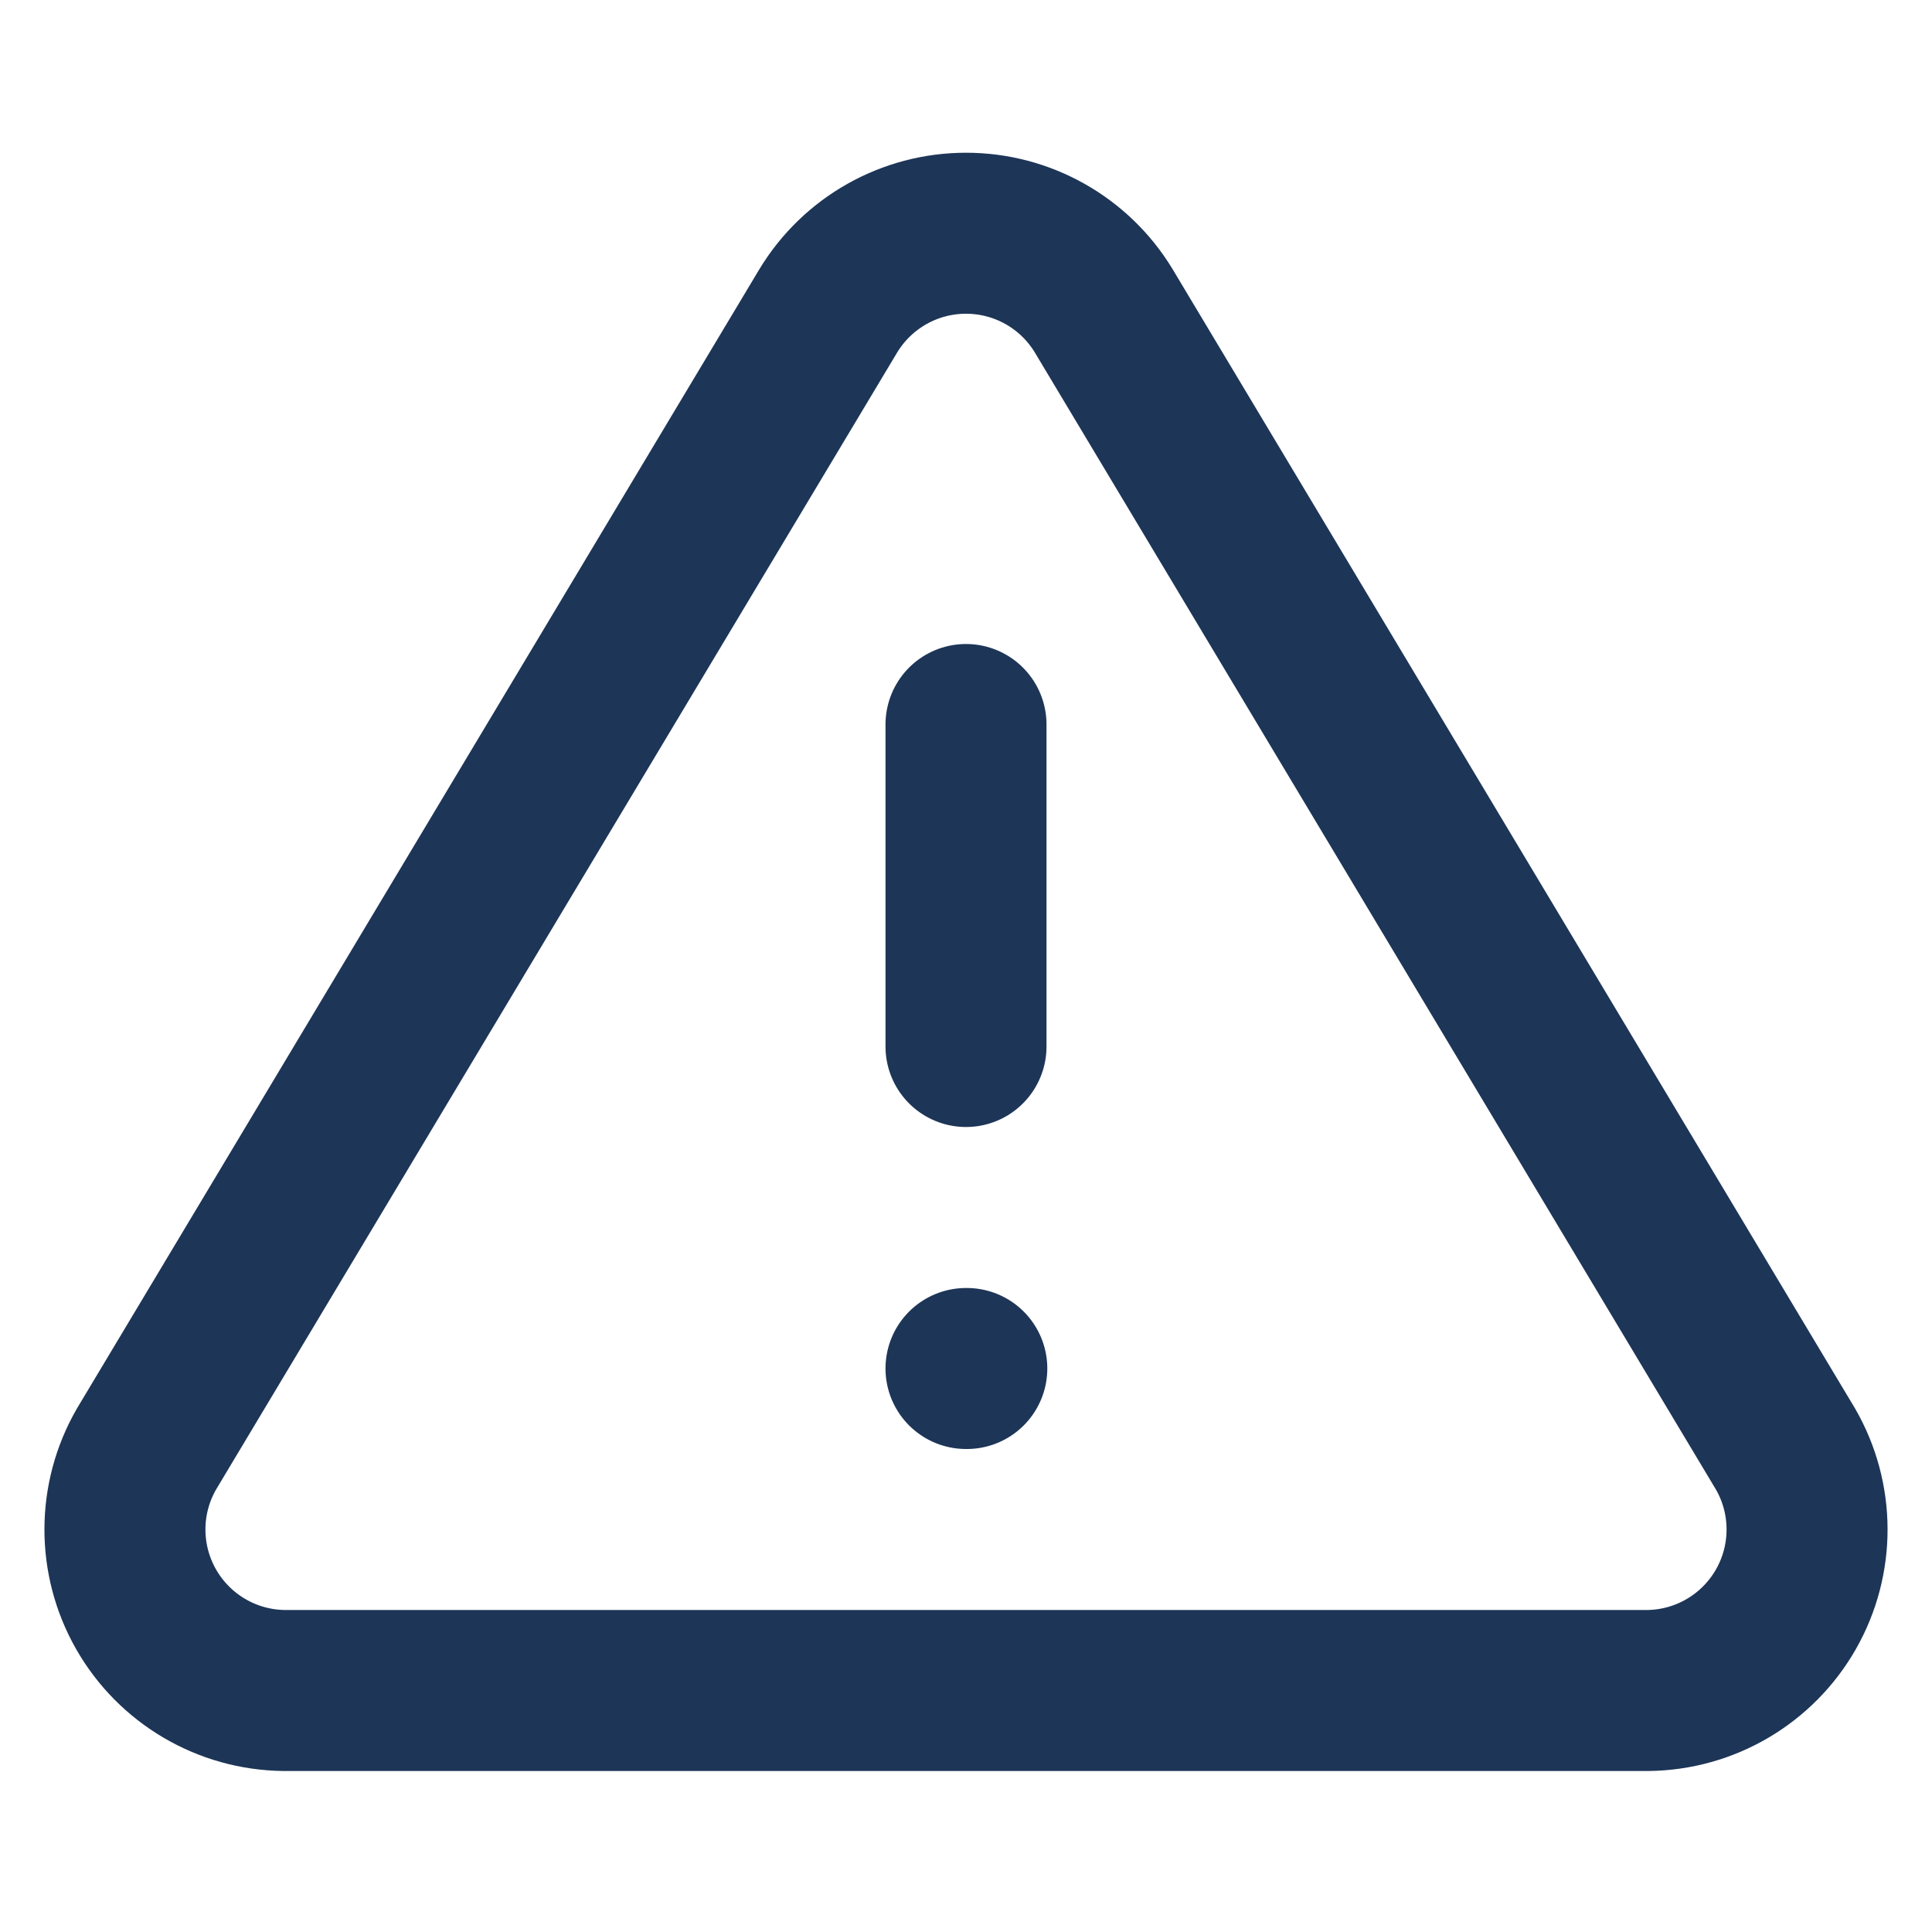
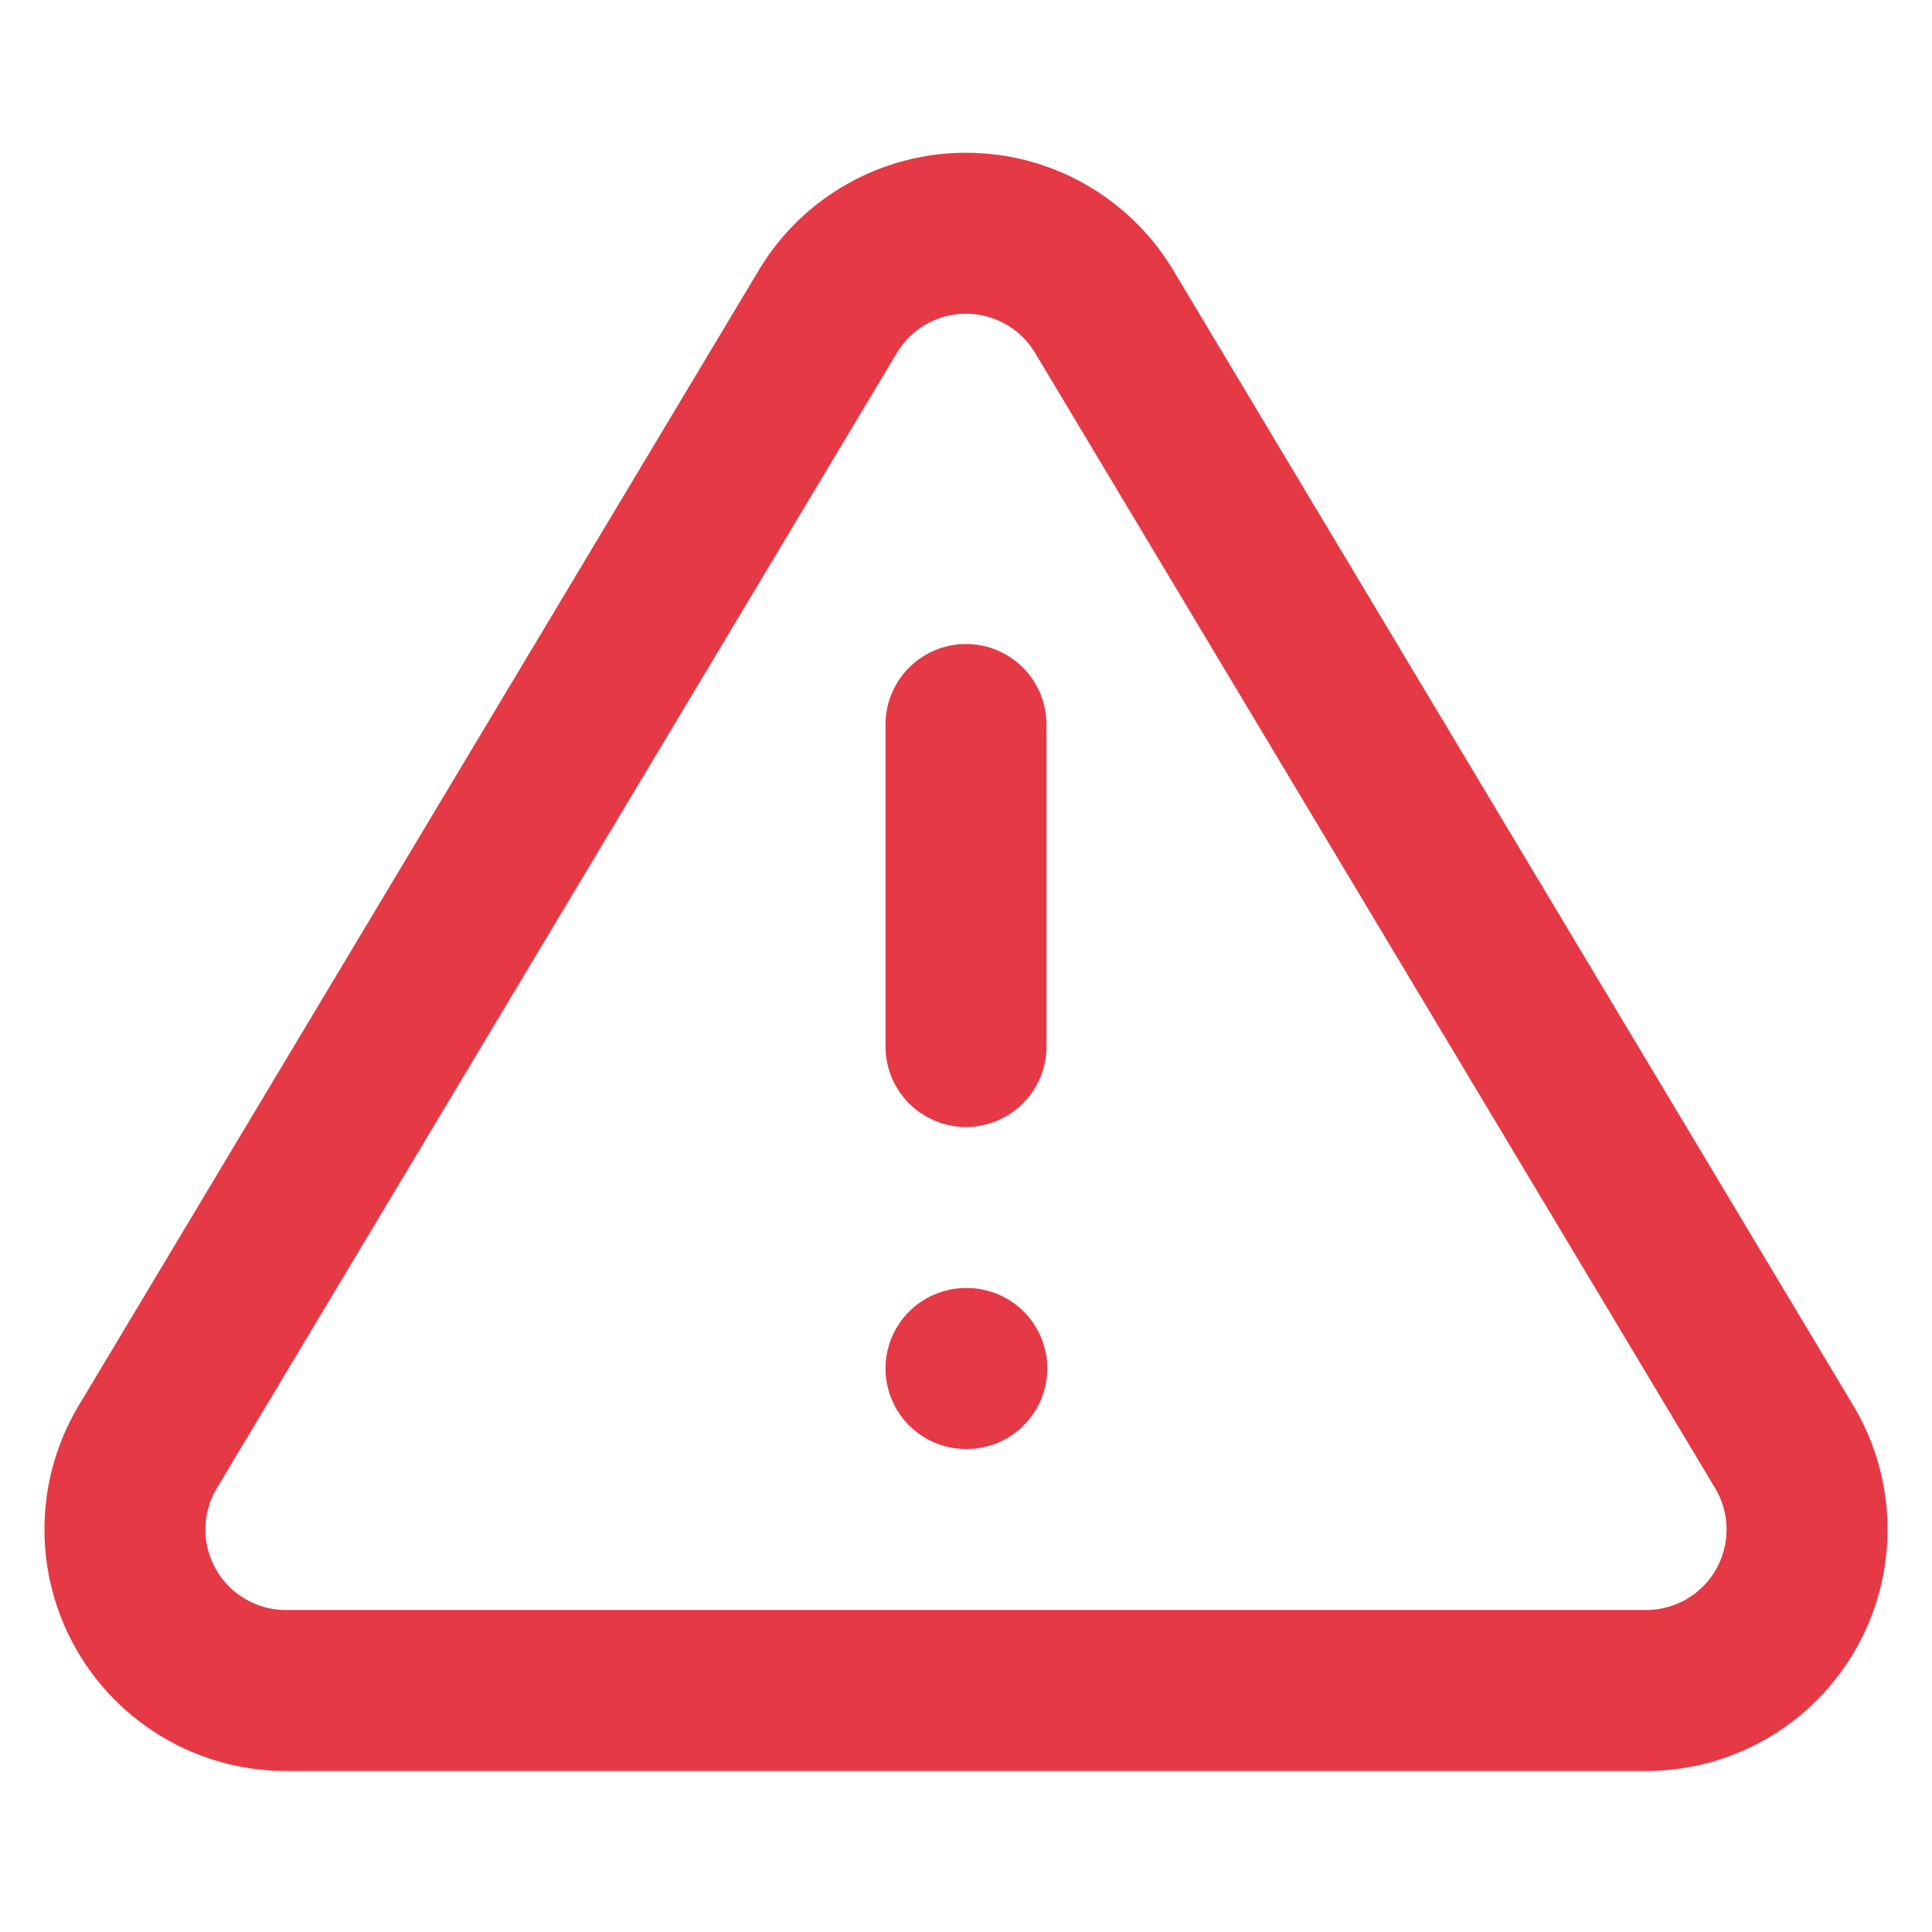
- <svg xmlns="http://www.w3.org/2000/svg" width="24" height="24" viewBox="0 0 24 24" fill="none" stroke="#1d3557" stroke-width="2" stroke-linecap="round" stroke-linejoin="round" class="feather feather-alert-triangle">
+ <svg xmlns="http://www.w3.org/2000/svg" width="24" height="24" viewBox="0 0 24 24" fill="none" stroke="#E63946" stroke-width="2" stroke-linecap="round" stroke-linejoin="round" class="feather feather-alert-triangle">
  <path d="M10.29 3.86L1.82 18a2 2 0 0 0 1.71 3h16.94a2 2 0 0 0 1.71-3L13.71 3.86a2 2 0 0 0-3.42 0z" />
  <line x1="12" y1="9" x2="12" y2="13" />
  <line x1="12" y1="17" x2="12.01" y2="17" />
</svg>
